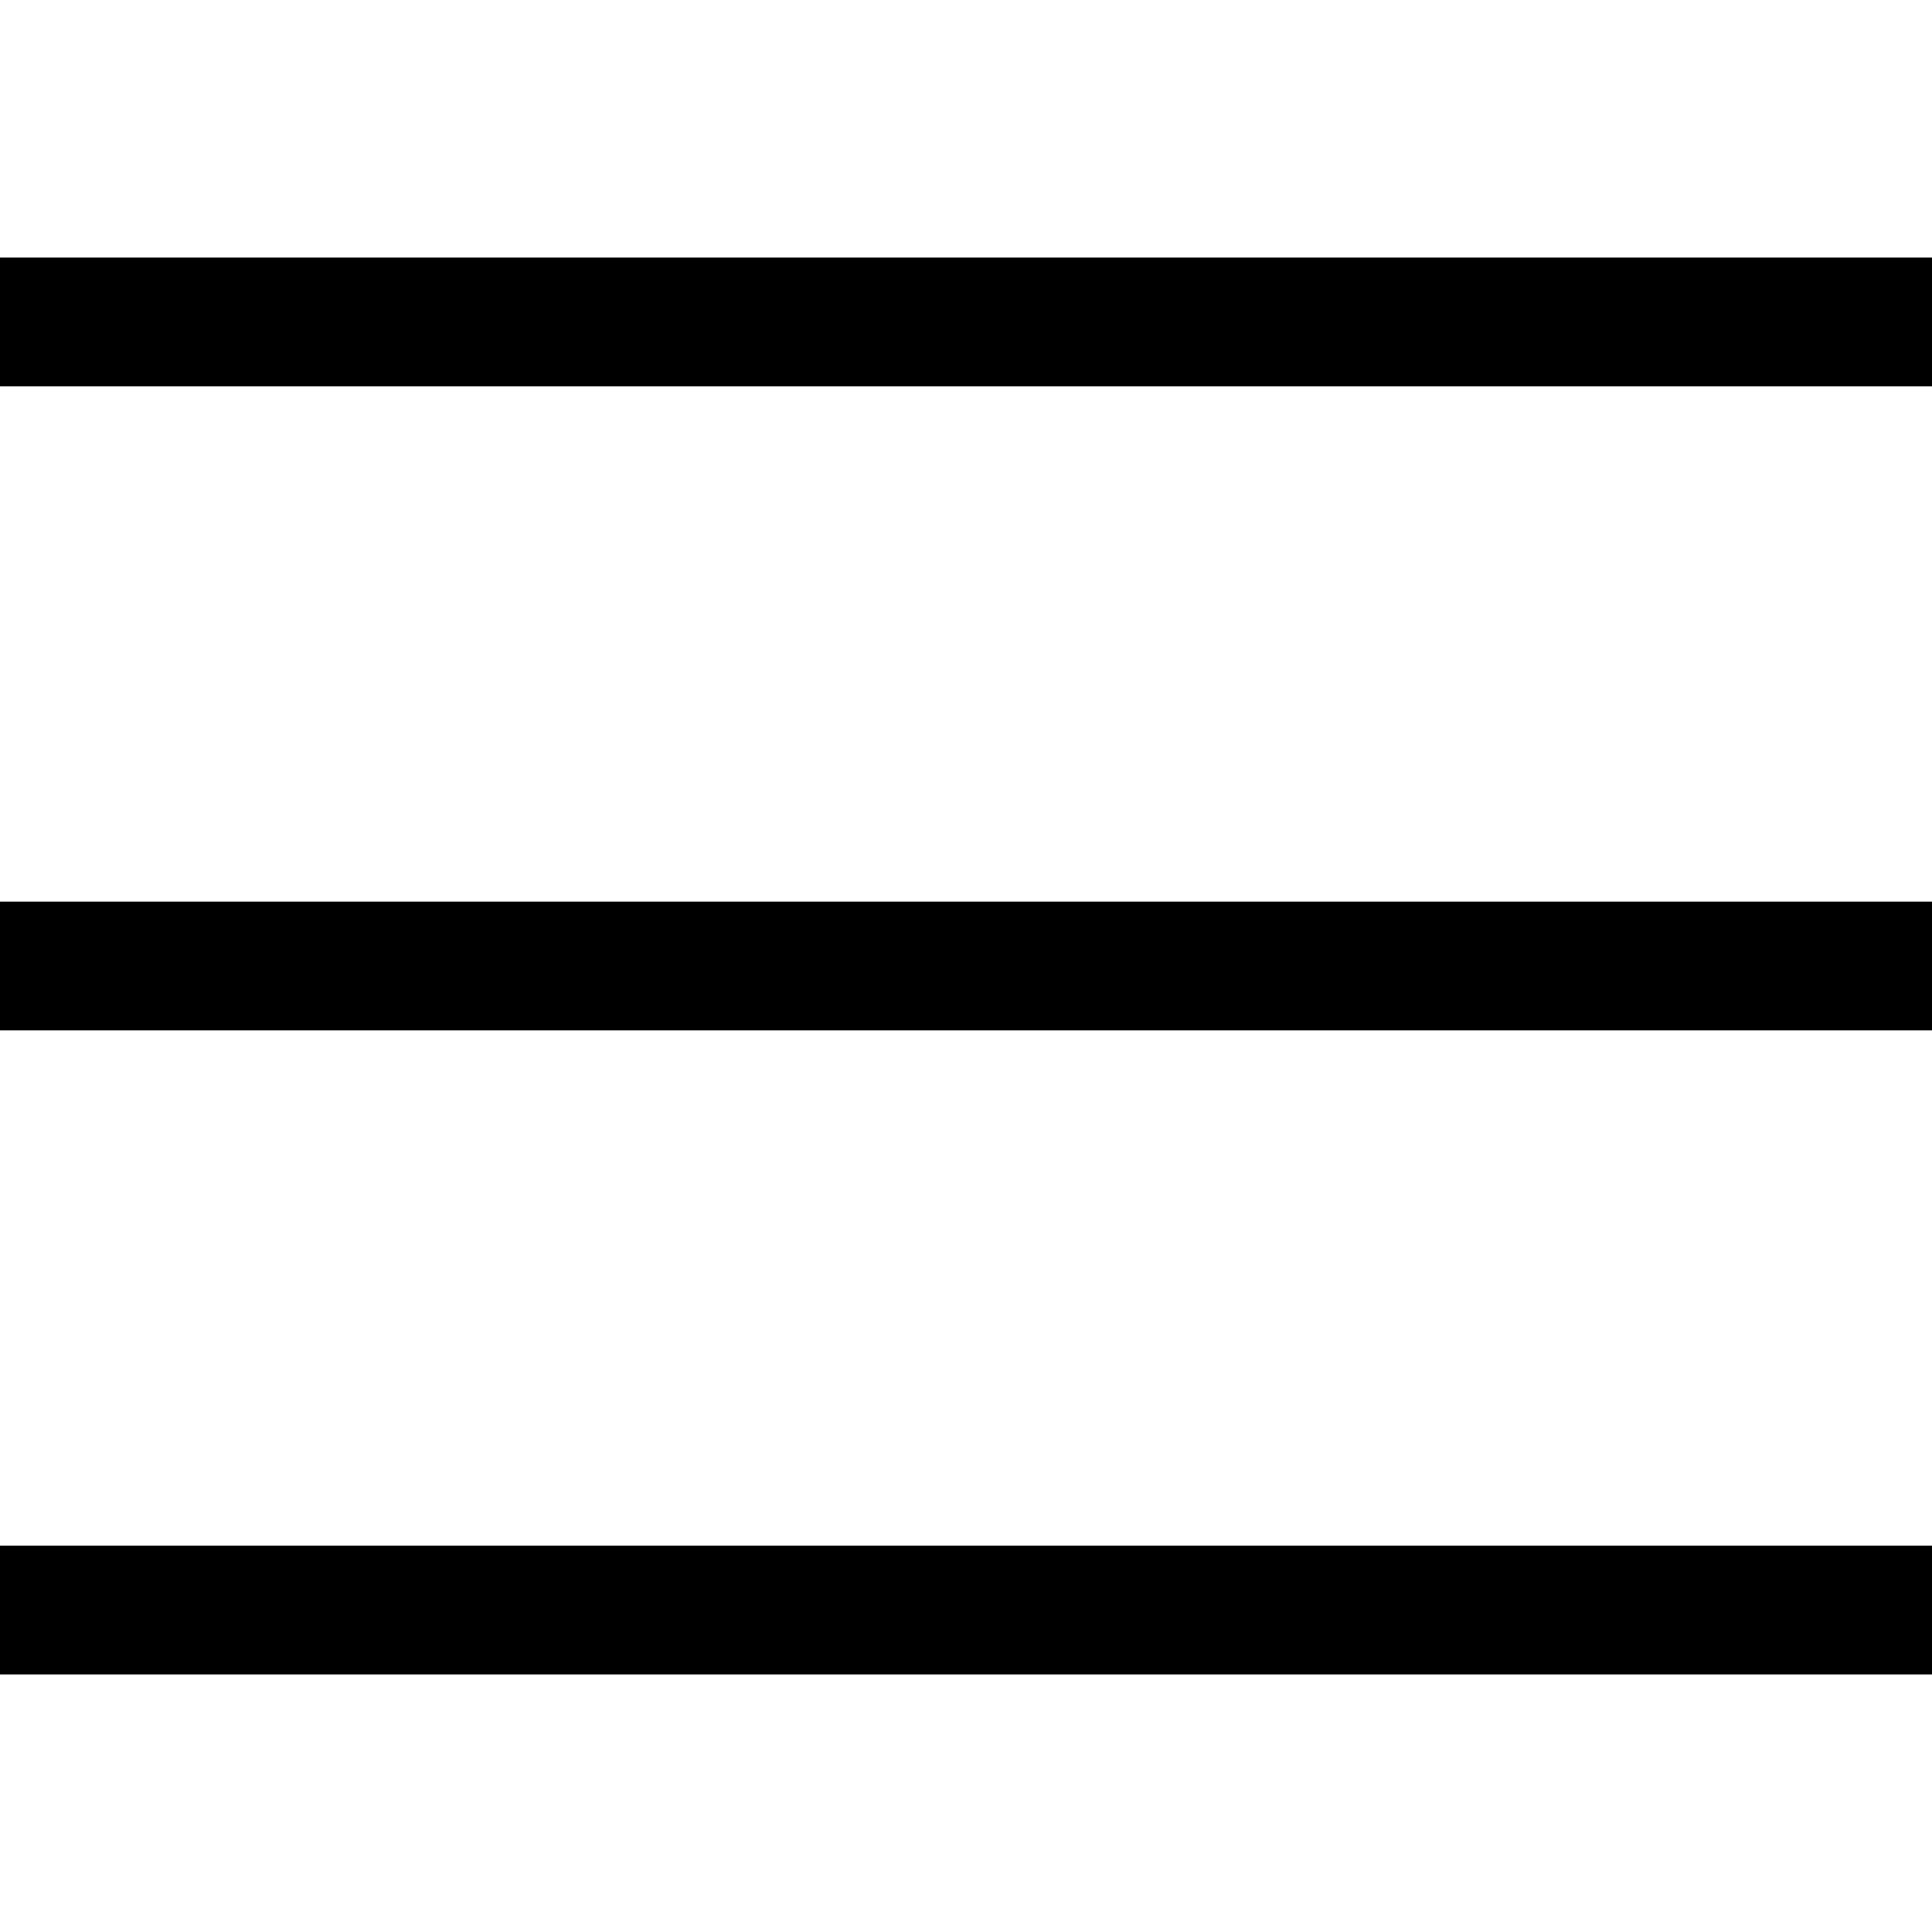
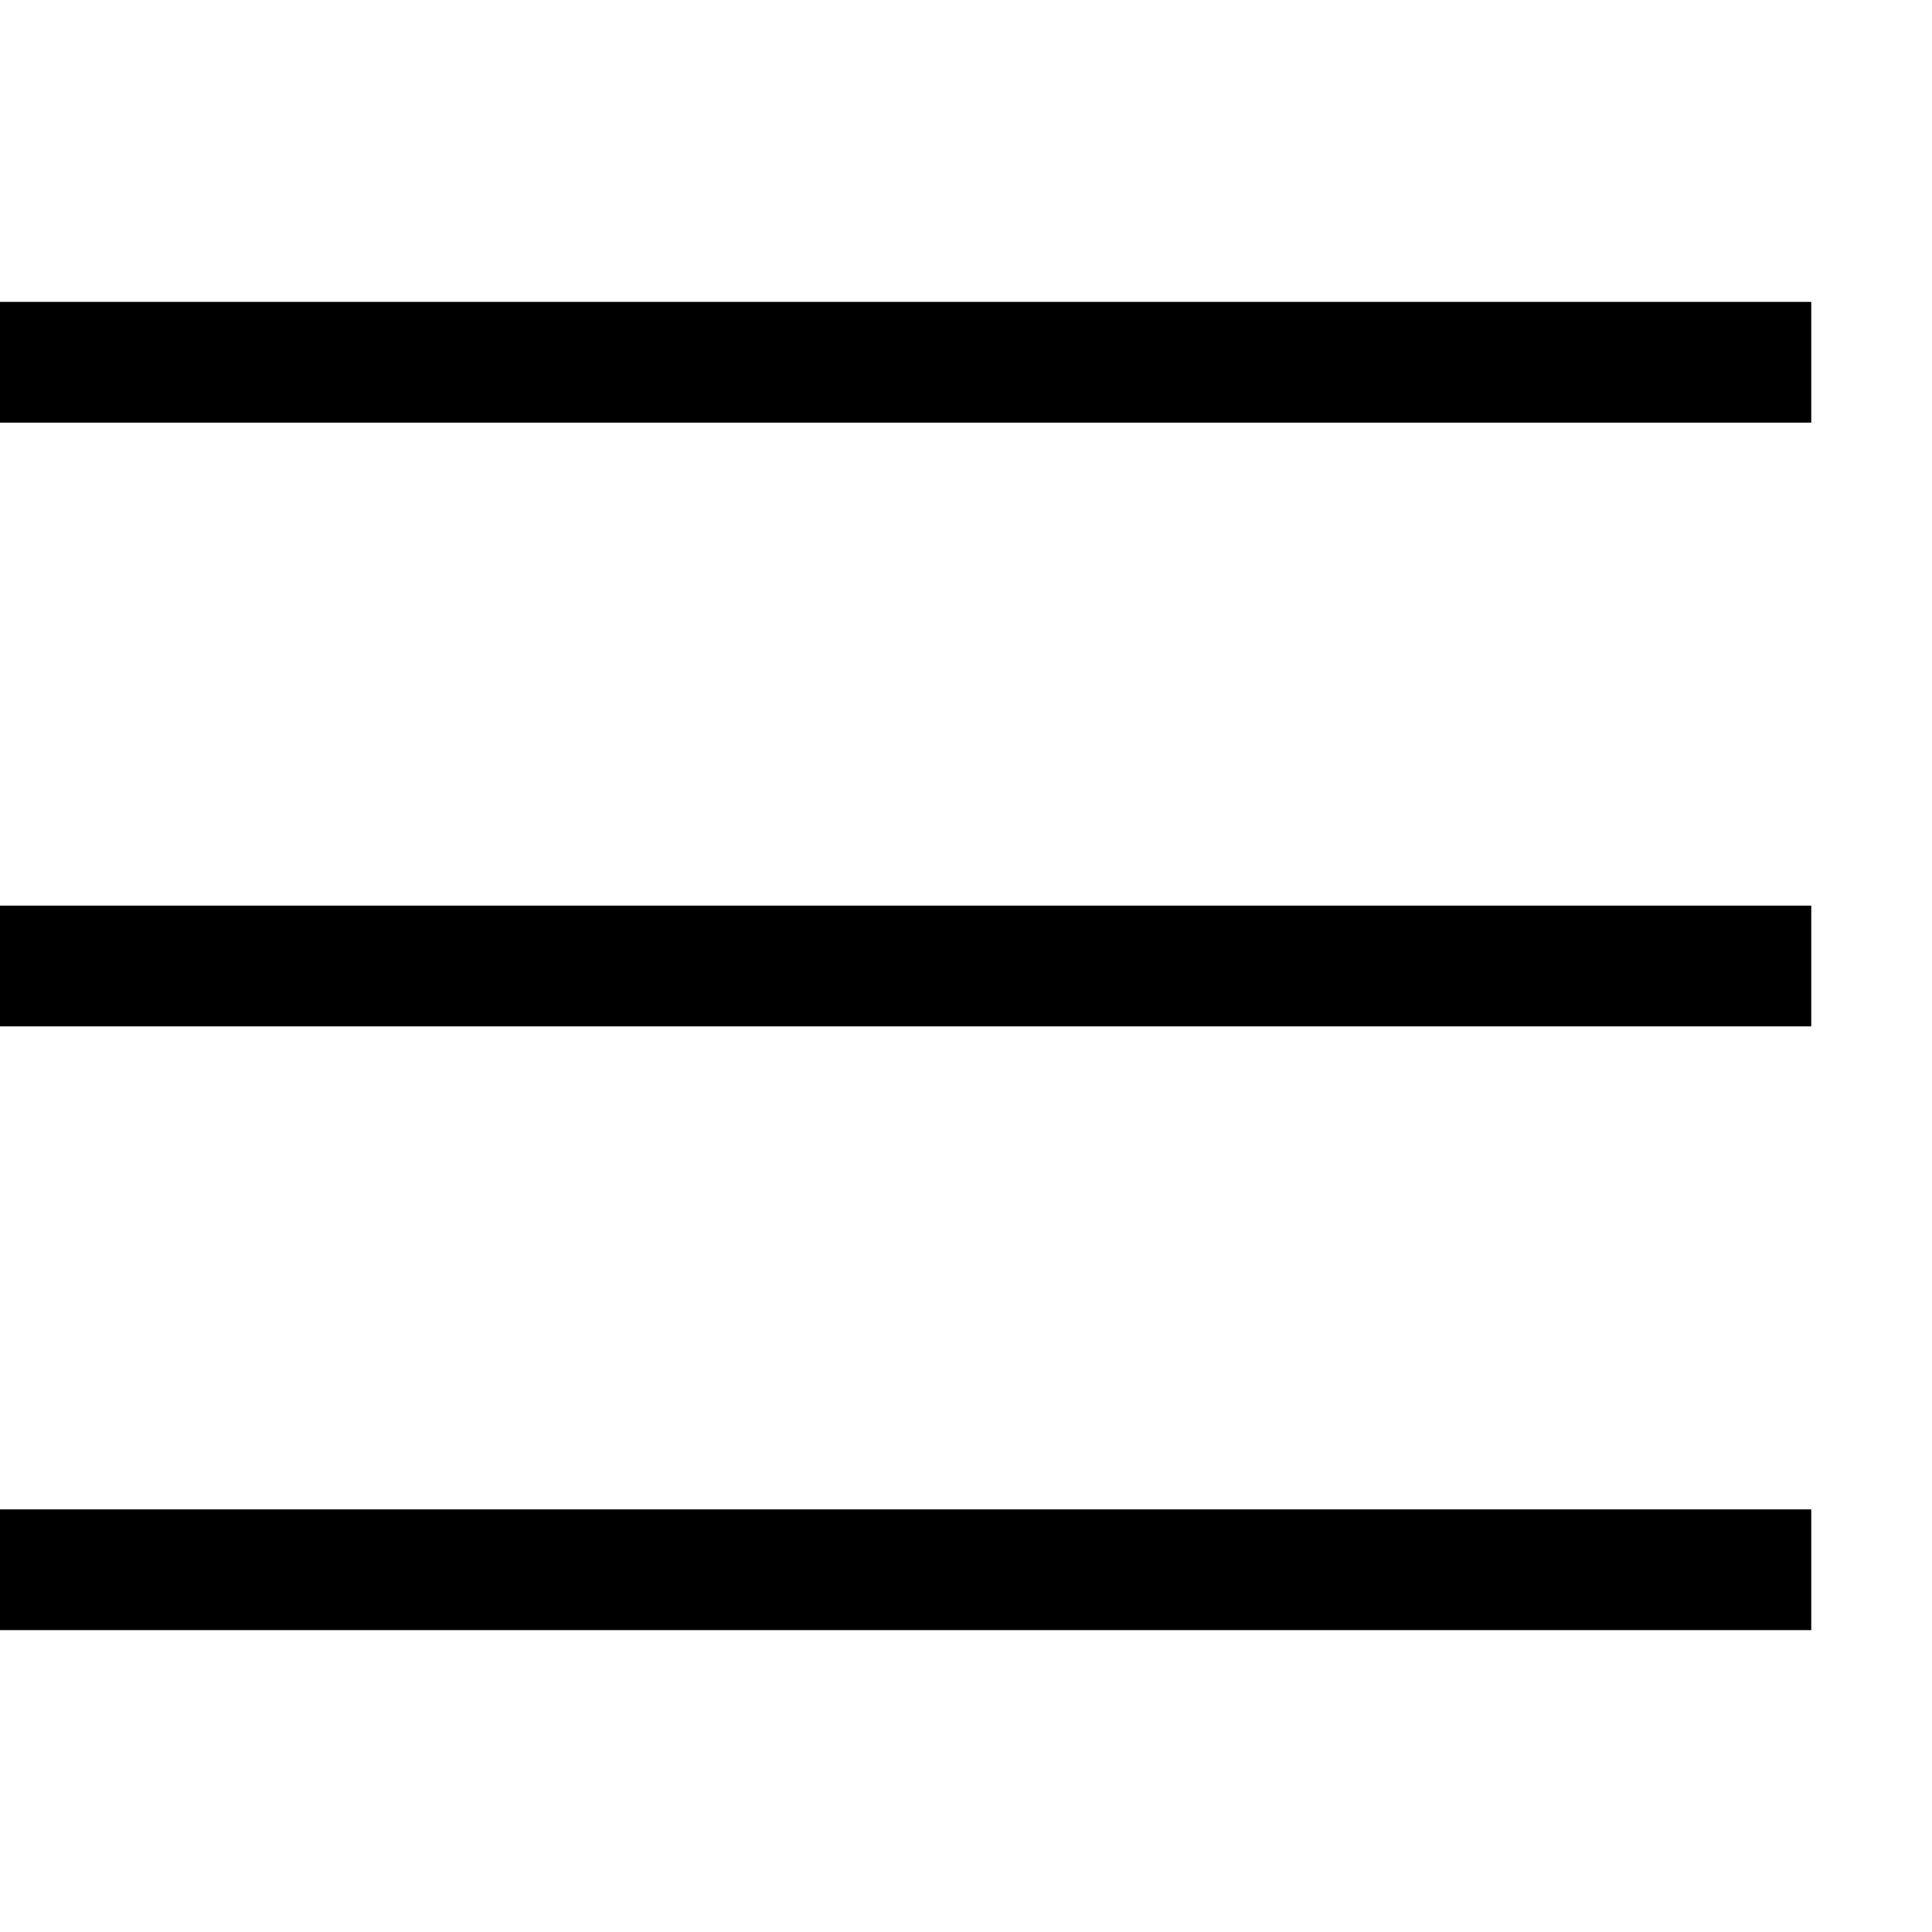
- <svg xmlns="http://www.w3.org/2000/svg" version="1.1" id="Layer_1" x="0px" y="0px" width="30px" height="30px" viewBox="0 0 30 30" enable-background="new 0 0 30 30" xml:space="preserve">
-   <g>
-     <rect y="24" width="30" height="2" />
-     <rect y="4" width="30" height="2" />
-     <rect y="14" width="30" height="2" />
-   </g>
+ <svg xmlns="http://www.w3.org/2000/svg" version="1.1" id="Layer_1" x="0px" y="0px" width="64px" height="64px" viewBox="-854.5 572.5 64 64" enable-background="new -854.5 572.5 64 64" xml:space="preserve">
+   <path d="M-794.5,626.5h-60v-4h60V626.5z M-794.5,582.5h-60v4h60V582.5z M-794.5,602.5h-60v4h60V602.5z" />
</svg>
